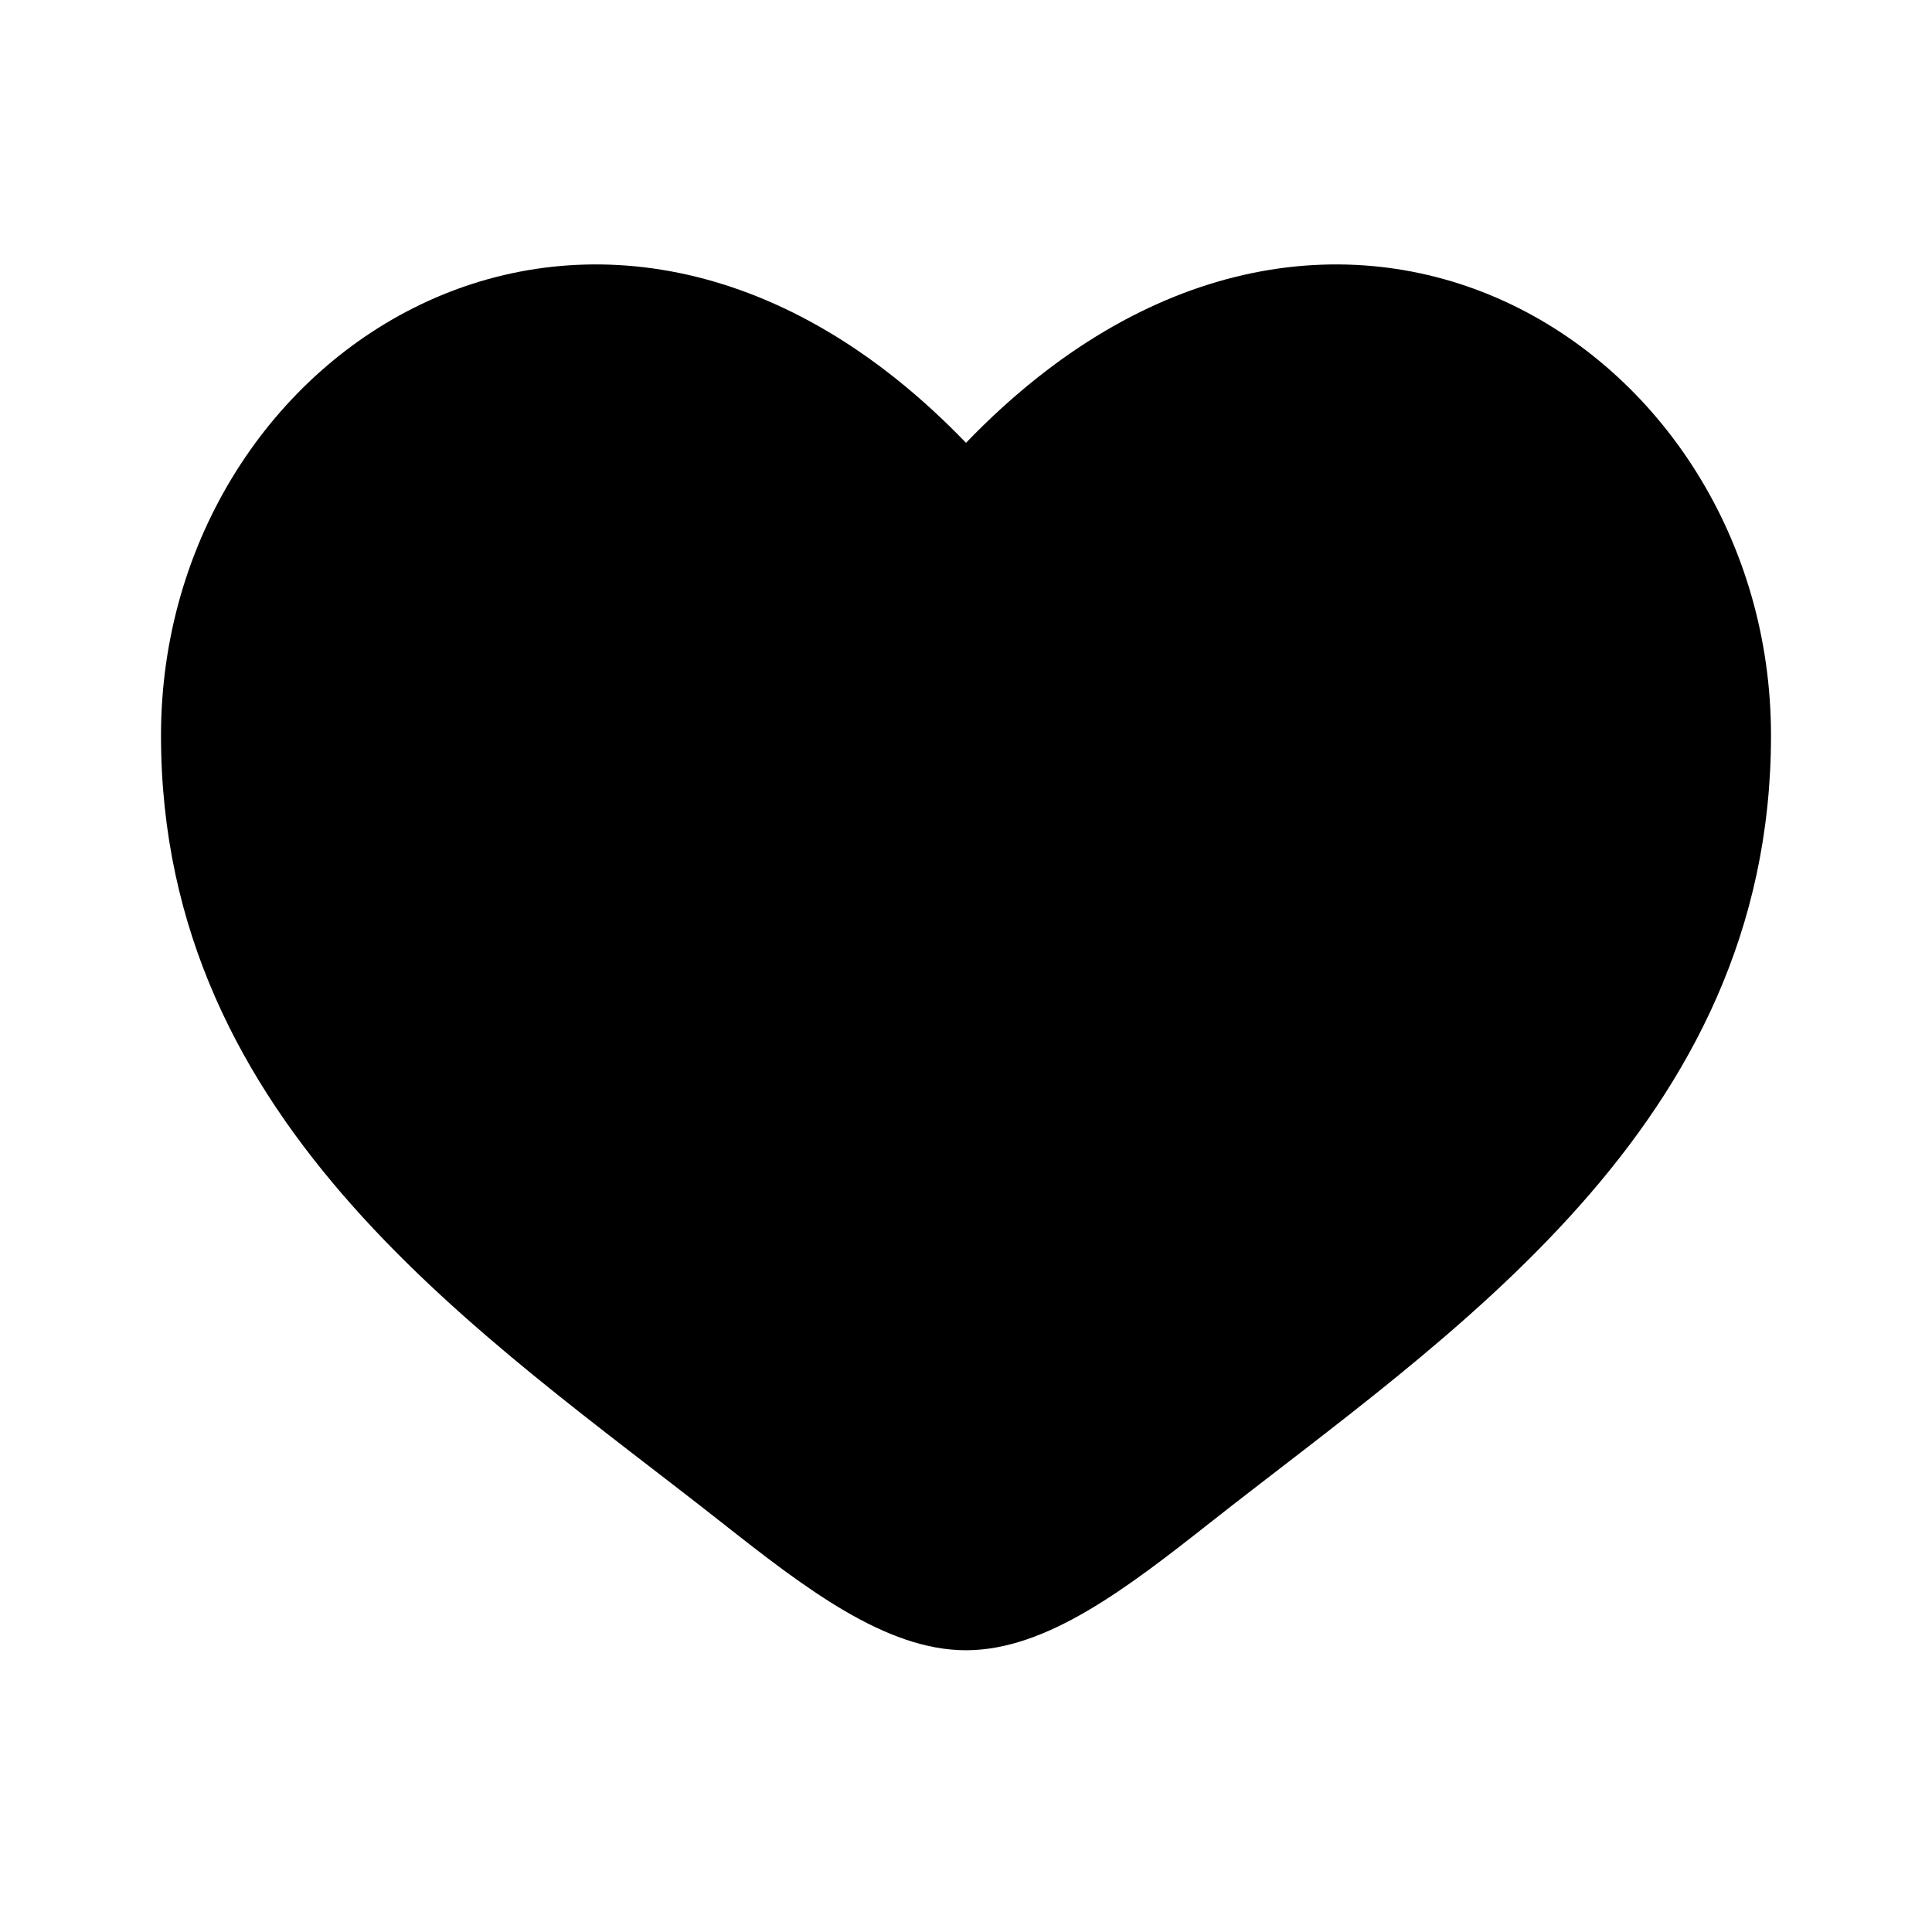
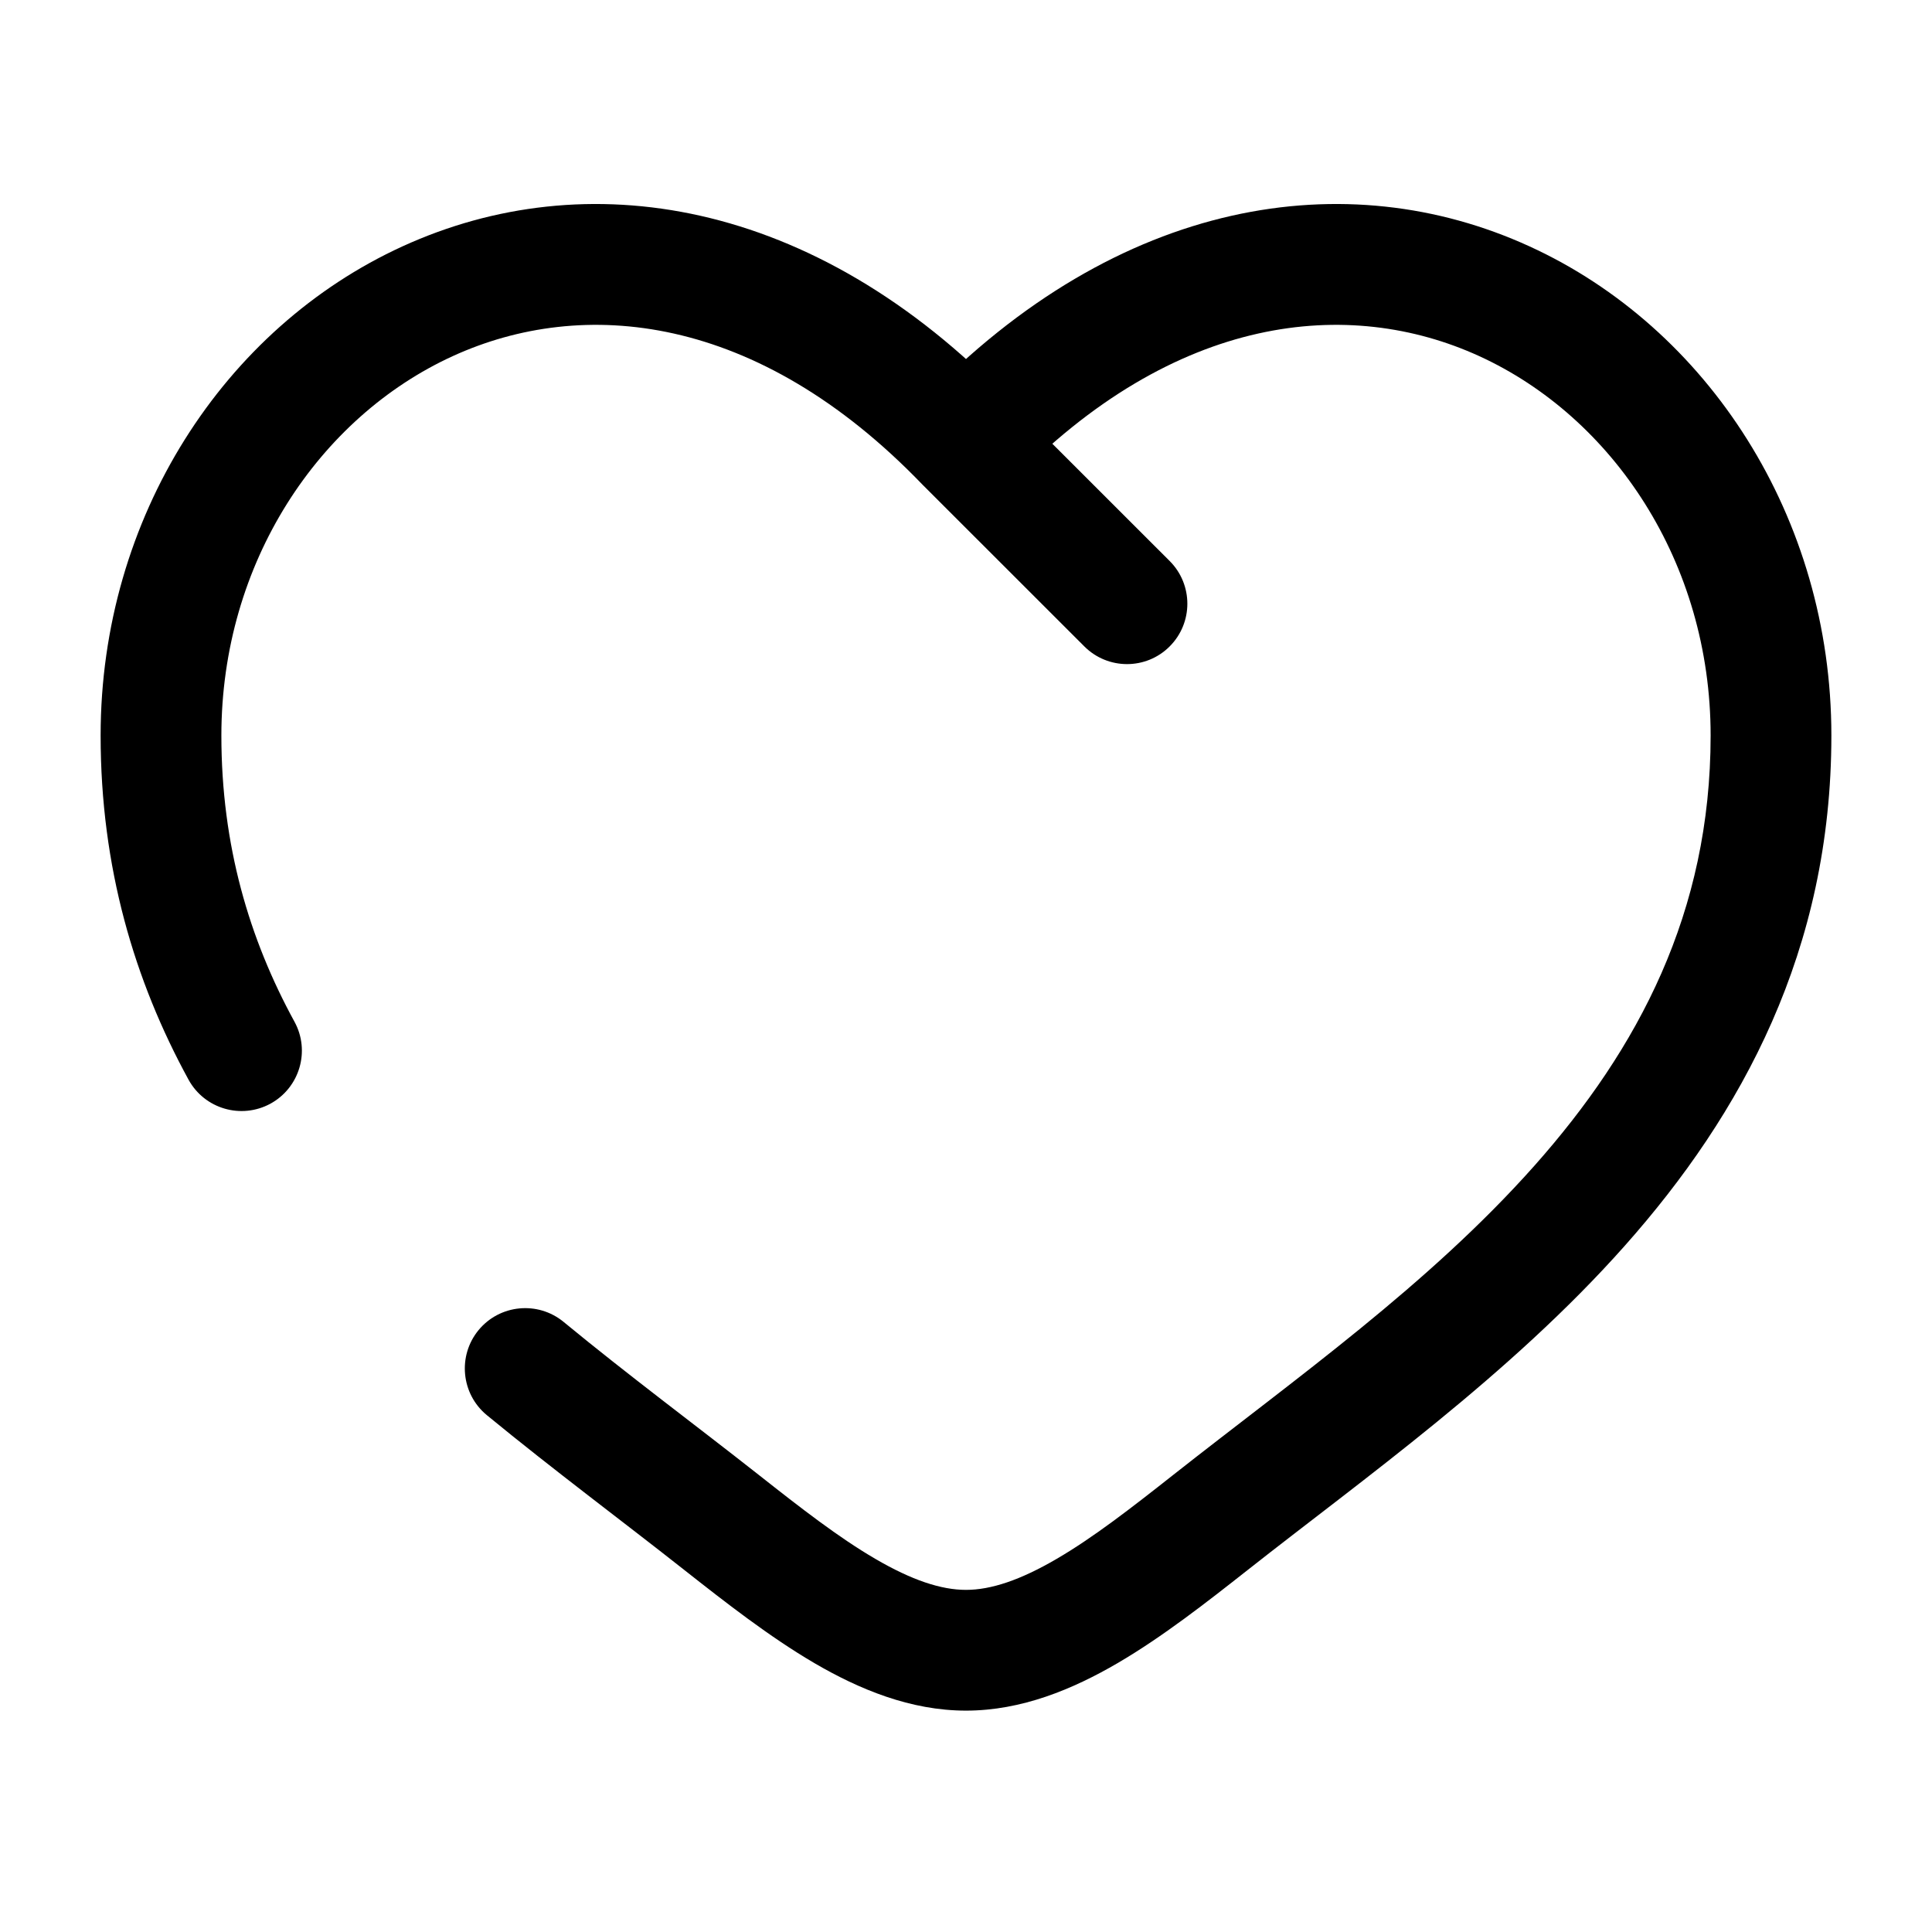
<svg xmlns="http://www.w3.org/2000/svg" width="800px" height="800px" viewBox="0 0 24 24" fill="none">
-   <path d="M2 9.137C2 14 6.019 16.591 8.962 18.911C10 19.729 11 20.5 12 20.5C13 20.5 14 19.729 15.038 18.911C17.981 16.591 22 14 22 9.137C22 4.274 16.5 0.825 12 5.501C7.5 0.825 2 4.274 2 9.137Z" fill="currentColor" />
+   <path d="M12 5.501L11.46 6.021C11.463 6.024 11.466 6.028 11.47 6.031L12 5.501ZM8.962 18.911L8.497 19.5L8.962 18.911ZM15.038 18.911L14.574 18.322L15.038 18.911ZM7.001 16.421C6.681 16.158 6.208 16.204 5.945 16.523C5.682 16.843 5.728 17.316 6.047 17.579L7.001 16.421ZM2.342 13.412C2.541 13.775 2.996 13.908 3.36 13.71C3.723 13.511 3.857 13.055 3.658 12.692L2.342 13.412ZM13.47 8.03C13.763 8.323 14.238 8.323 14.53 8.03C14.823 7.737 14.823 7.262 14.53 6.969L13.47 8.03ZM2.75 9.137C2.75 6.986 3.965 5.183 5.624 4.424C7.236 3.687 9.402 3.883 11.46 6.021L12.54 4.981C10.098 2.444 7.264 2.025 5.001 3.06C2.785 4.073 1.25 6.425 1.25 9.137H2.75ZM8.497 19.5C9.01 19.904 9.56 20.334 10.117 20.66C10.674 20.985 11.31 21.25 12 21.25V19.75C11.69 19.75 11.326 19.629 10.874 19.365C10.421 19.101 9.952 18.737 9.426 18.322L8.497 19.5ZM15.503 19.5C16.929 18.375 18.753 17.087 20.183 15.476C21.64 13.836 22.75 11.803 22.75 9.137H21.25C21.25 11.335 20.351 13.028 19.062 14.48C17.747 15.96 16.09 17.127 14.574 18.322L15.503 19.5ZM22.75 9.137C22.75 6.425 21.215 4.073 18.999 3.06C16.736 2.025 13.902 2.444 11.46 4.981L12.54 6.021C14.598 3.883 16.764 3.687 18.376 4.424C20.035 5.183 21.25 6.986 21.25 9.137H22.75ZM14.574 18.322C14.048 18.737 13.579 19.101 13.126 19.365C12.674 19.629 12.31 19.75 12 19.75V21.25C12.69 21.25 13.326 20.985 13.883 20.66C14.441 20.334 14.99 19.904 15.503 19.5L14.574 18.322ZM9.426 18.322C8.63 17.695 7.821 17.096 7.001 16.421L6.047 17.579C6.878 18.262 7.755 18.914 8.497 19.5L9.426 18.322ZM3.658 12.692C3.097 11.666 2.75 10.503 2.75 9.137H1.25C1.25 10.775 1.67 12.183 2.342 13.412L3.658 12.692ZM11.47 6.031L13.47 8.03L14.53 6.969L12.53 4.97L11.47 6.031Z" fill="currentColor" />
</svg>
